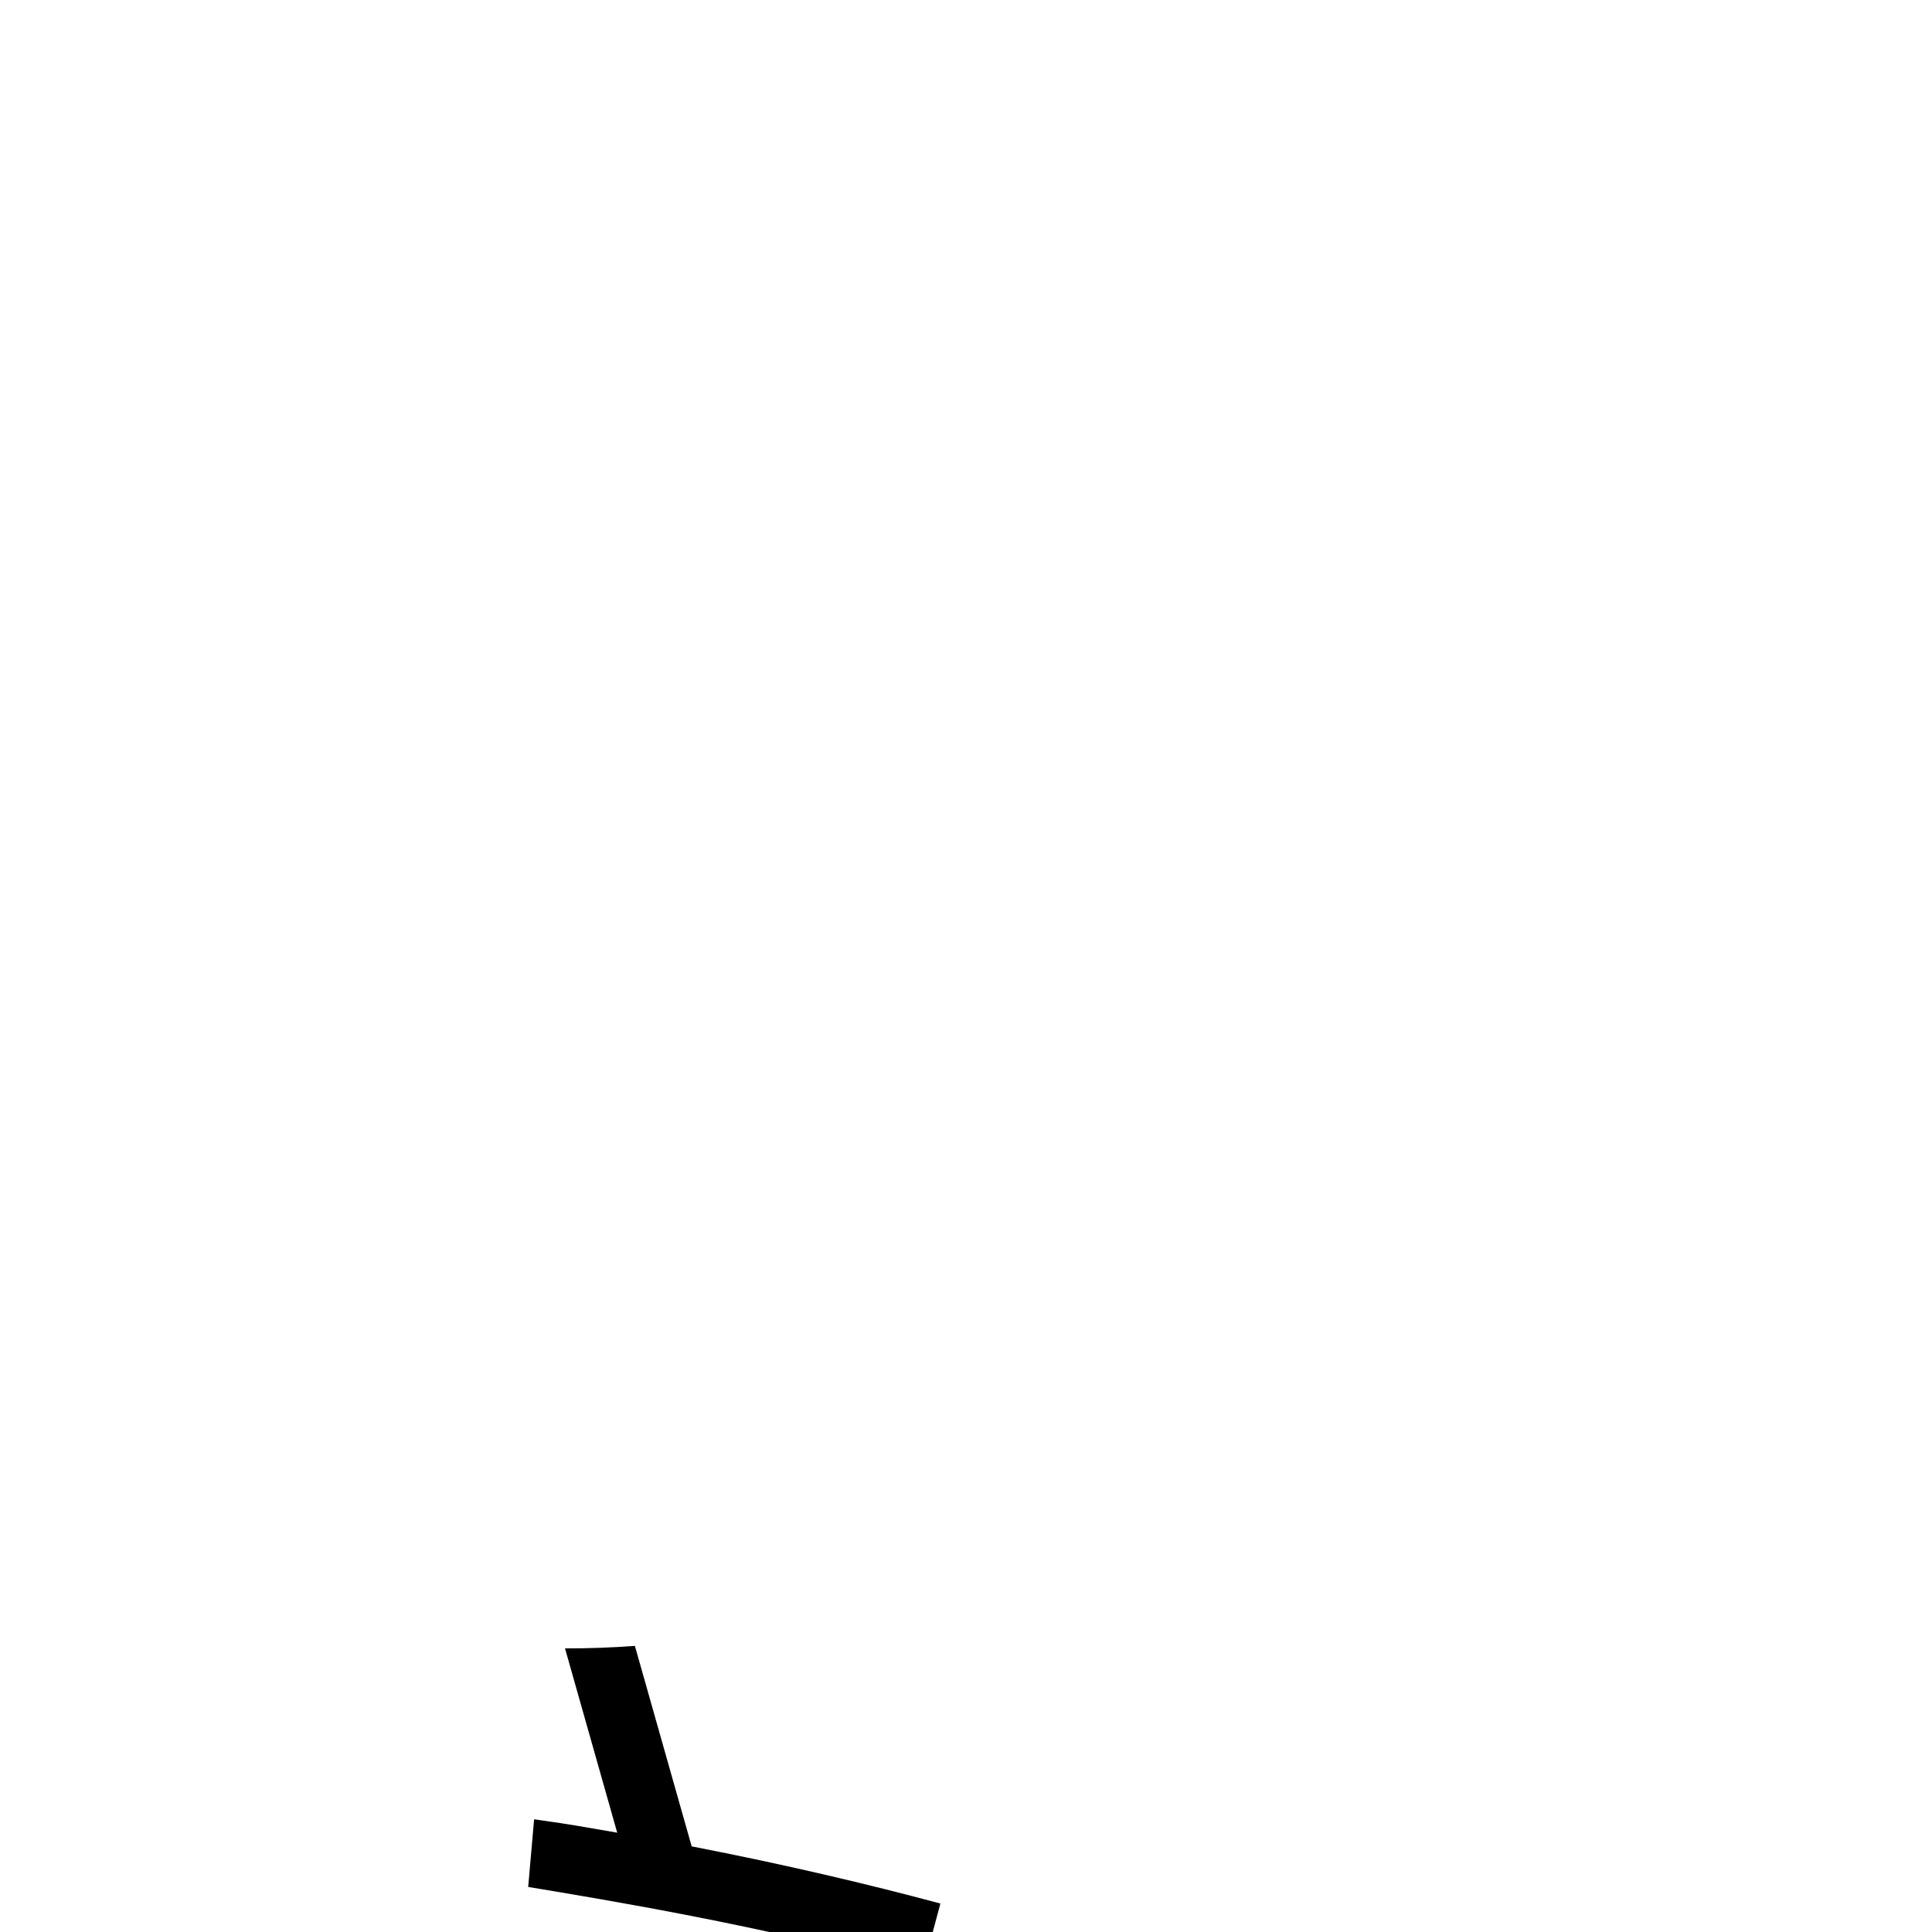
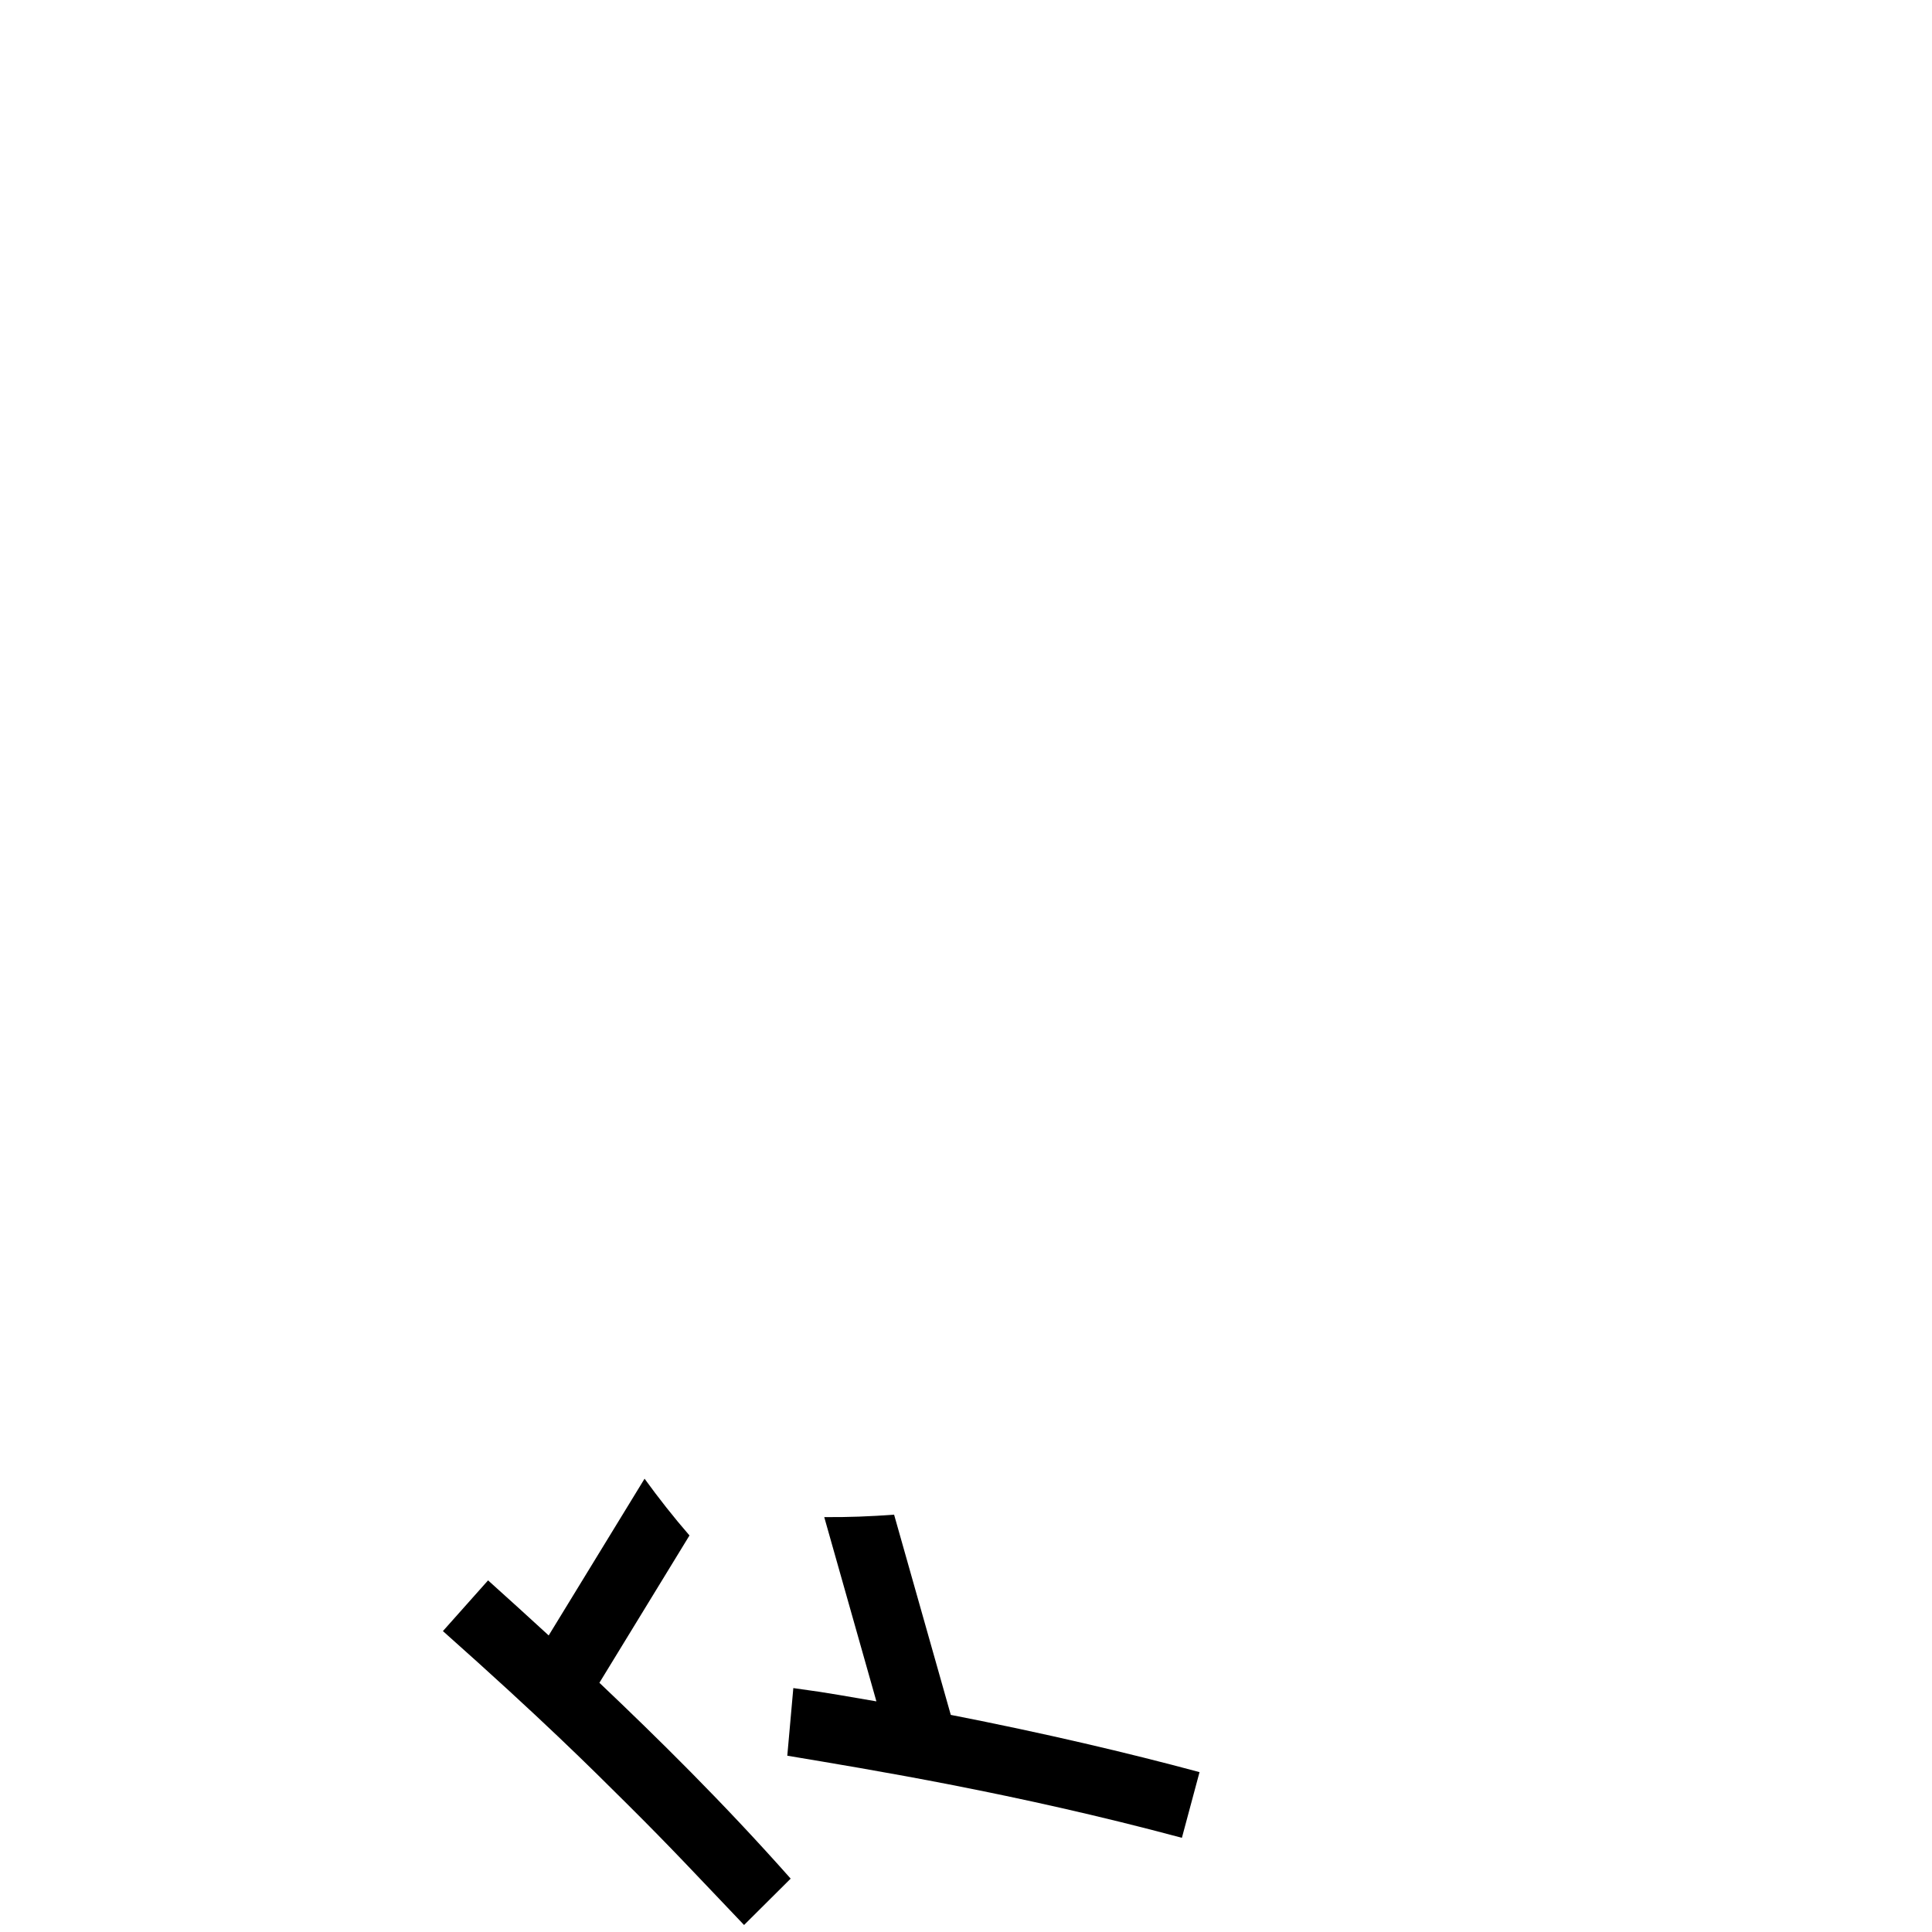
- <svg xmlns="http://www.w3.org/2000/svg" viewBox="0 0 512 512" width="800px" height="800px">
-   <path d="M 239.549 401.469 C 233.553 402.963 227.502 404.224 221.408 405.249 L 243.295 451.047 C 224.925 450.992 228.438 451.147 220.99 451.272 L 222.474 469.21 C 244.556 469.115 283.78 468.792 329.224 473.004 L 330.884 455.082 C 311.271 453.264 288.696 451.846 263.359 451.289 L 239.549 401.469 Z" style="transform-origin: 221.507px 384.53px;" transform="matrix(0.985616, 0.169003, -0.169003, 0.985616, 0.000008288144, -0.00001413341)" />
-   <path d="M 287.117 445.911 C 260.127 444.93 235.532 445.795 214.603 446.83 L 202.761 402.615 C 196.311 402.305 189.935 401.715 183.656 400.851 L 196.254 447.892 C 189.151 448.352 181.958 448.861 174.59 449.47 L 176.074 467.408 C 211.5 464.477 228.952 464.003 243.207 463.617 C 259.642 463.172 268.475 463.327 287.511 463.301 L 287.117 445.911 Z" style="transform-origin: 188.238px 382.838px;" transform="matrix(0.6895223, 0.7242648, -0.7242648, 0.6895223, 0.00009800934, -0.00005747192)" />
+ <svg xmlns="http://www.w3.org/2000/svg" id="Layer_1" data-name="Layer 1" version="1.1" viewBox="0 0 800 800">
+   <defs>
+     <style>
+       .cls-1 {
+         fill: #000;
+         stroke-width: 0px;
+       }
+     </style>
+   </defs>
+   <path class="cls-1" d="M370.2,627.2c-9.6.7-19.3,1.1-28.9,1l21.6,76.3c-28.3-4.9-22.9-3.8-34.4-5.5l-2.5,28c34,5.7,94.5,15.5,163.4,34l7.3-27.2c-29.7-8-64.1-16.1-103-23.7l-23.5-83Z" />
+   <path class="cls-1" d="M327.4,777.9c-28-31.6-55.4-58.5-79.2-81.1l37.3-61c-6.6-7.6-12.8-15.5-18.6-23.5l-39.7,64.9c-8.2-7.5-16.5-15.1-25.1-22.8l-18.7,21c41.5,36.9,60.8,56.2,76.6,71.9,18.2,18.1,27.6,28.3,48.1,49.8l19.3-19.2Z" />
</svg>
